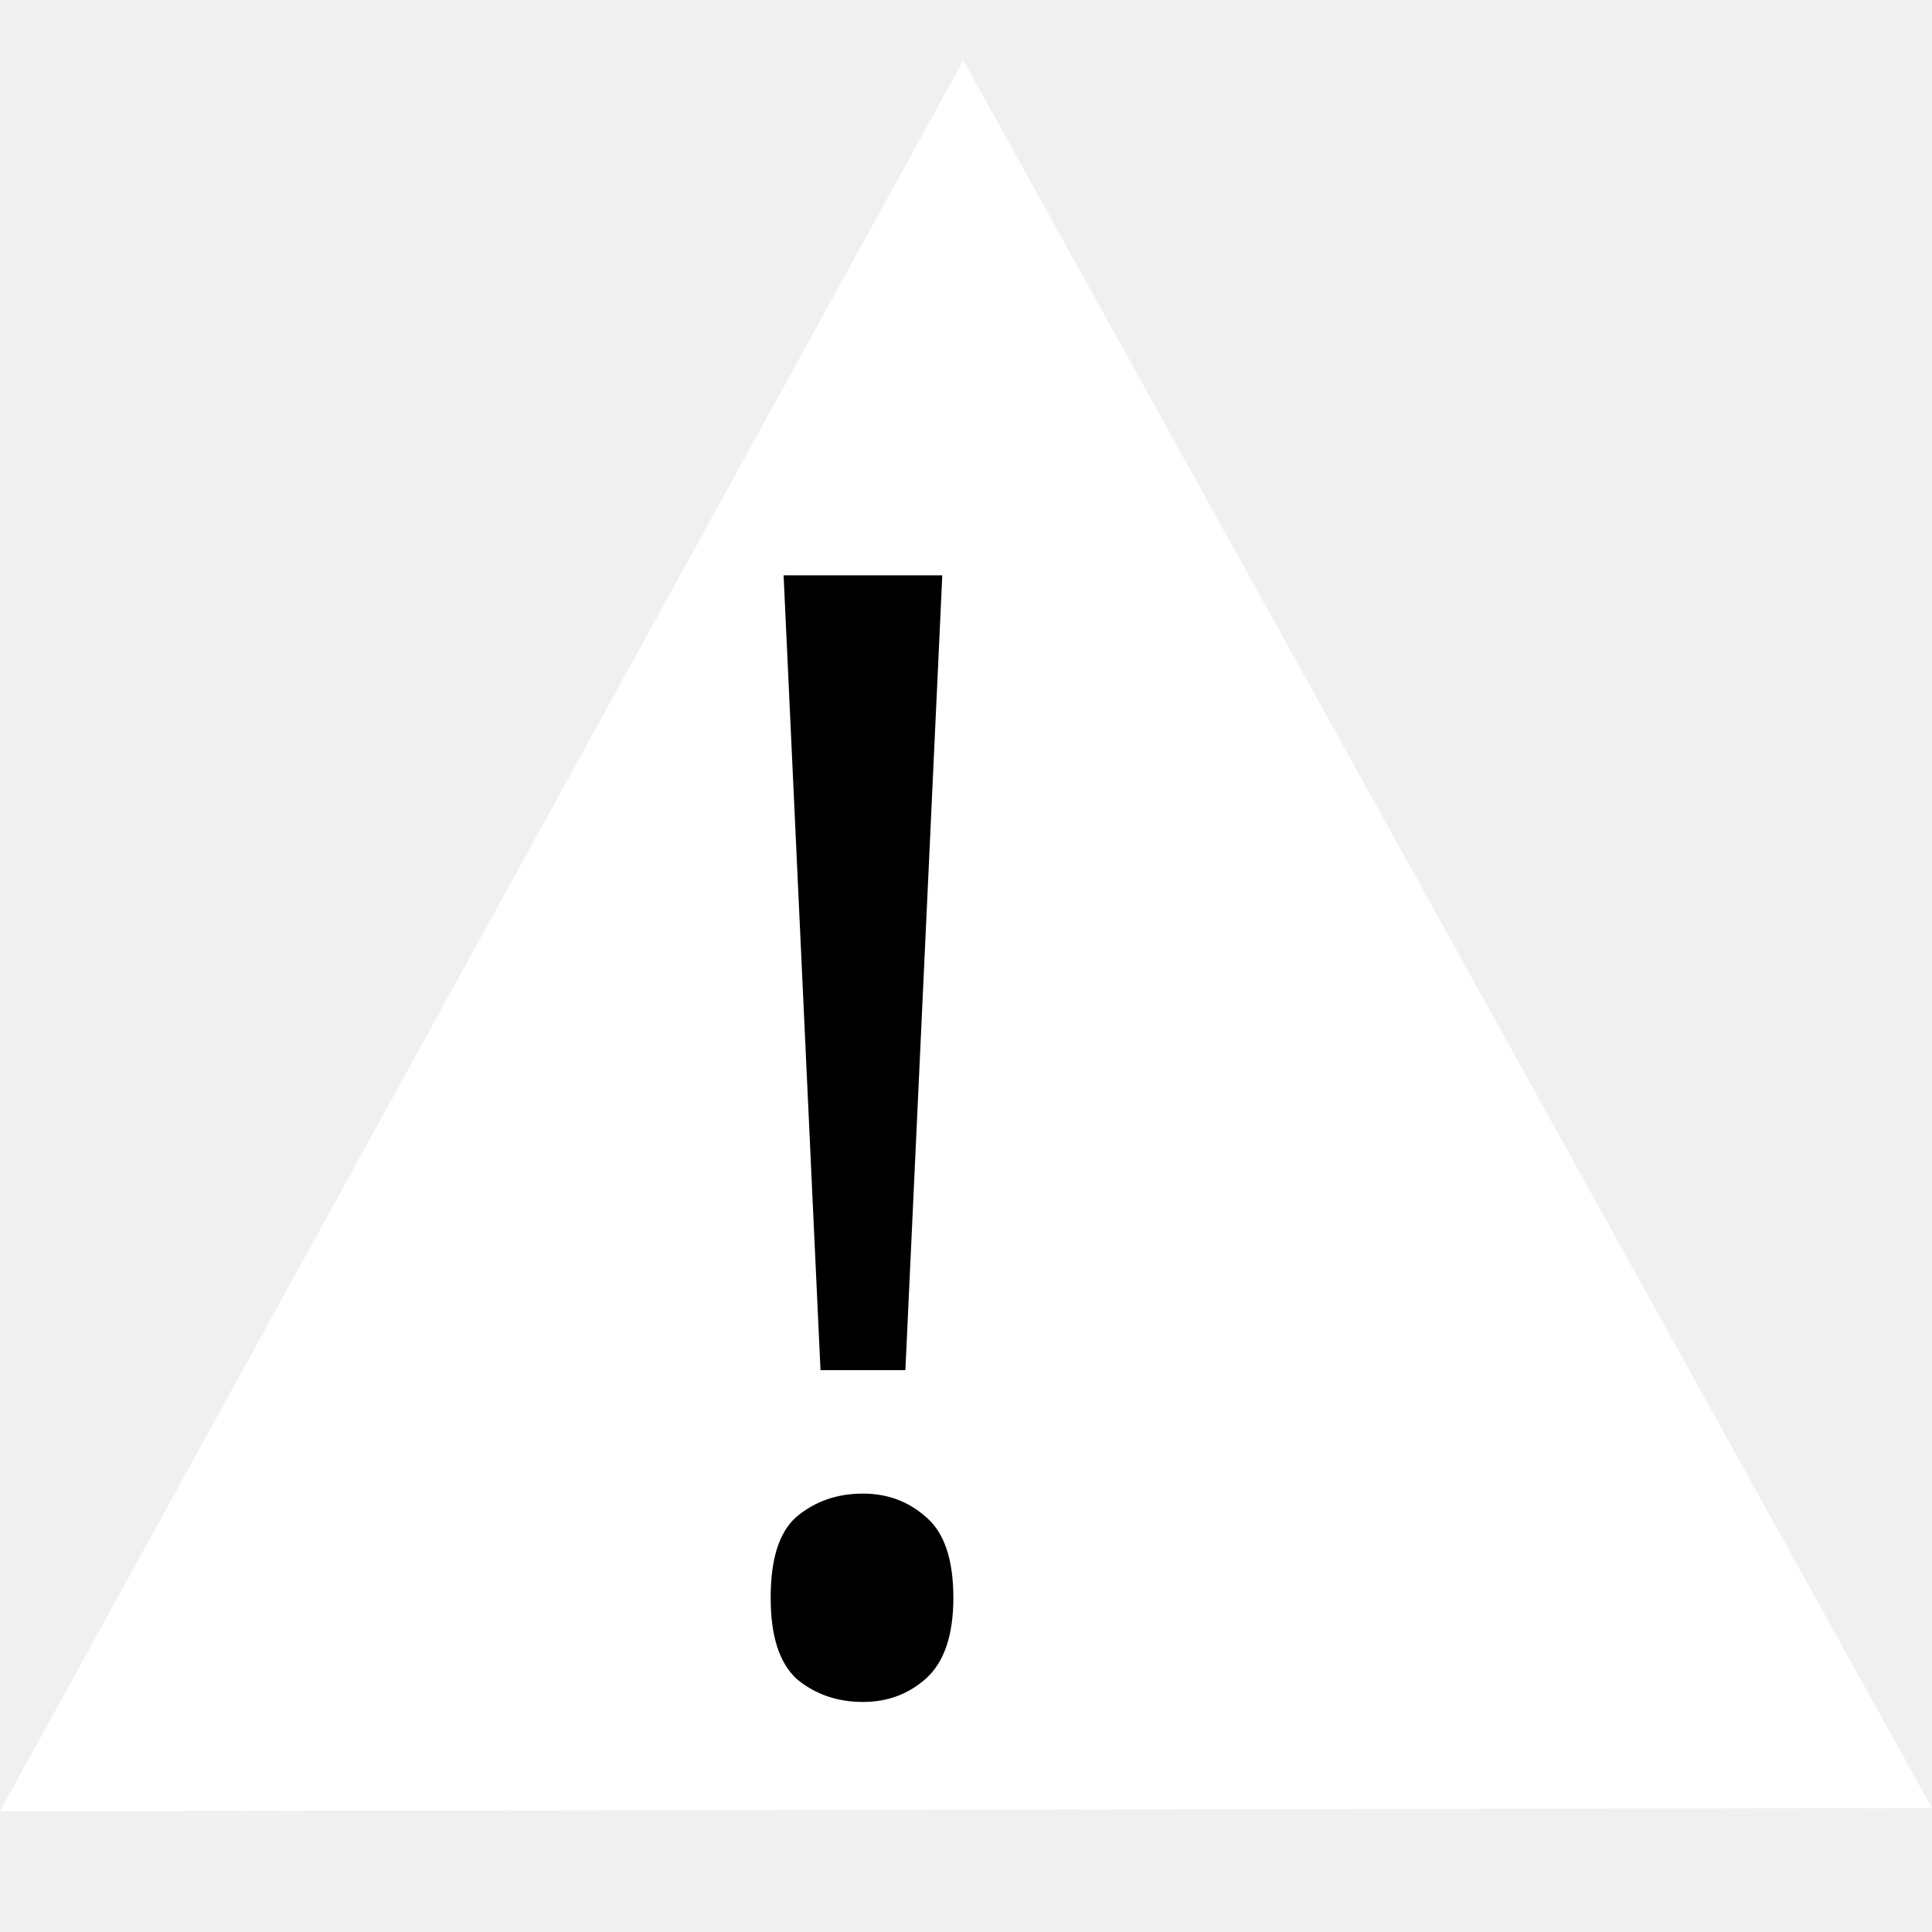
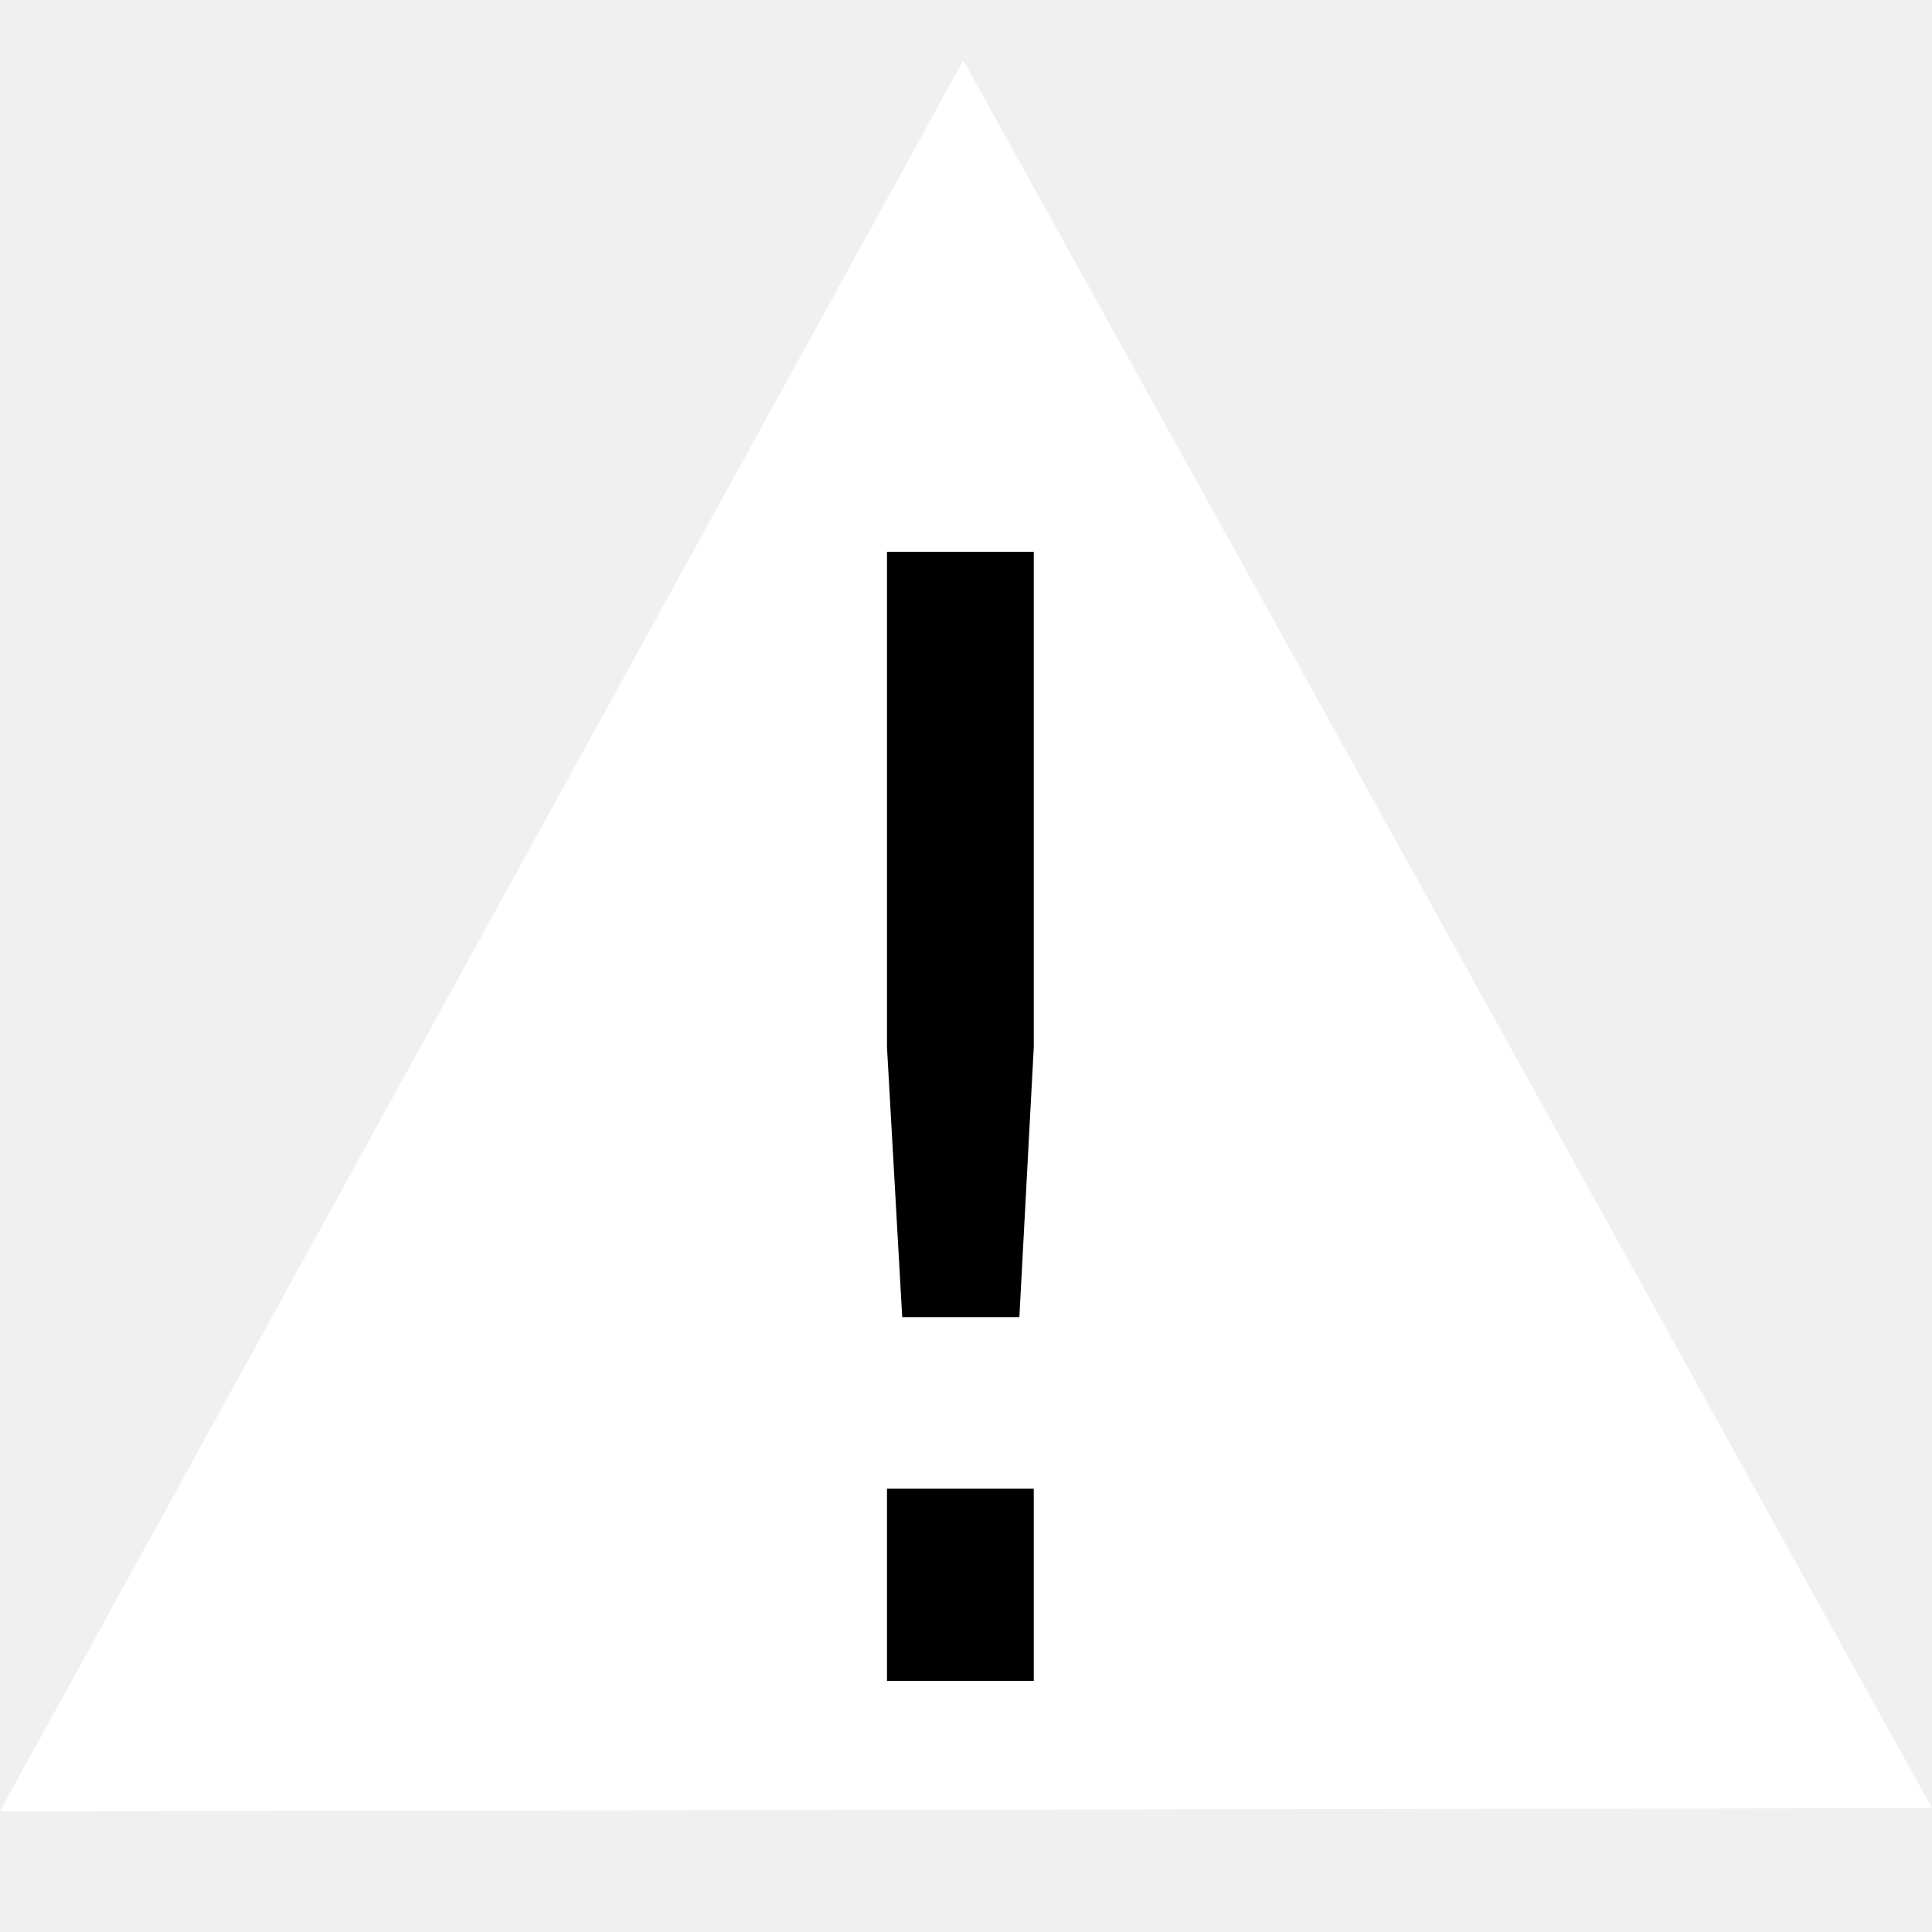
<svg xmlns="http://www.w3.org/2000/svg" width="16" height="16" viewBox="0 0 16 16" id="svg2" version="1.1">
  <defs id="defs4" />
  <g id="layer1" transform="translate(-176.2946,-380.6774)">
    <path style="opacity:1;fill:#ffffff;fill-opacity:1;stroke:none;stroke-width:1.206;stroke-linecap:round;stroke-linejoin:round;stroke-miterlimit:4;stroke-dasharray:none;stroke-dashoffset:0;stroke-opacity:1" id="path8068" d="m 194.844,396.648 -9.275,0.015 -9.275,0.015 4.625,-8.04 4.625,-8.04 4.65,8.025 z" transform="matrix(0.8625497,0,0,0.9017807,24.23176,37.96137)" />
-     <text xml:space="preserve" style="font-style:normal;font-weight:normal;font-size:12.544px;line-height:125%;font-family:sans-serif;letter-spacing:0px;word-spacing:0px;fill:#000000;fill-opacity:1;stroke:none;stroke-width:1px;stroke-linecap:butt;stroke-linejoin:miter;stroke-opacity:1;" x="185.878" y="385.918" id="text8070" transform="scale(0.9780062,1.022488)">
-       <tspan id="tspan8072" x="185.878" y="385.918" style="fill:#000000;fill-opacity:1;">!</tspan>
-     </text>
+     <g transform="scale(0.9780062,1.022488)" style="font-style:normal;font-weight:normal;font-size:12.544px;line-height:125%;font-family:sans-serif;letter-spacing:0px;word-spacing:0px;fill:#000000;fill-opacity:1;stroke:none;stroke-width:1px;stroke-linecap:butt;stroke-linejoin:miter;stroke-opacity:1" id="text8070">
+       <path d="m 187.77,384.363 1.243,0 0,1.556 -1.243,0 0,-1.556 z m 0,-7.589 1.243,0 0,4.012 -0.122,2.187 -0.992,0 -0.129,-2.187 0,-4.012 z" style="fill:#000000;fill-opacity:1" id="path8069" />
+     </g>
  </g>
</svg>
